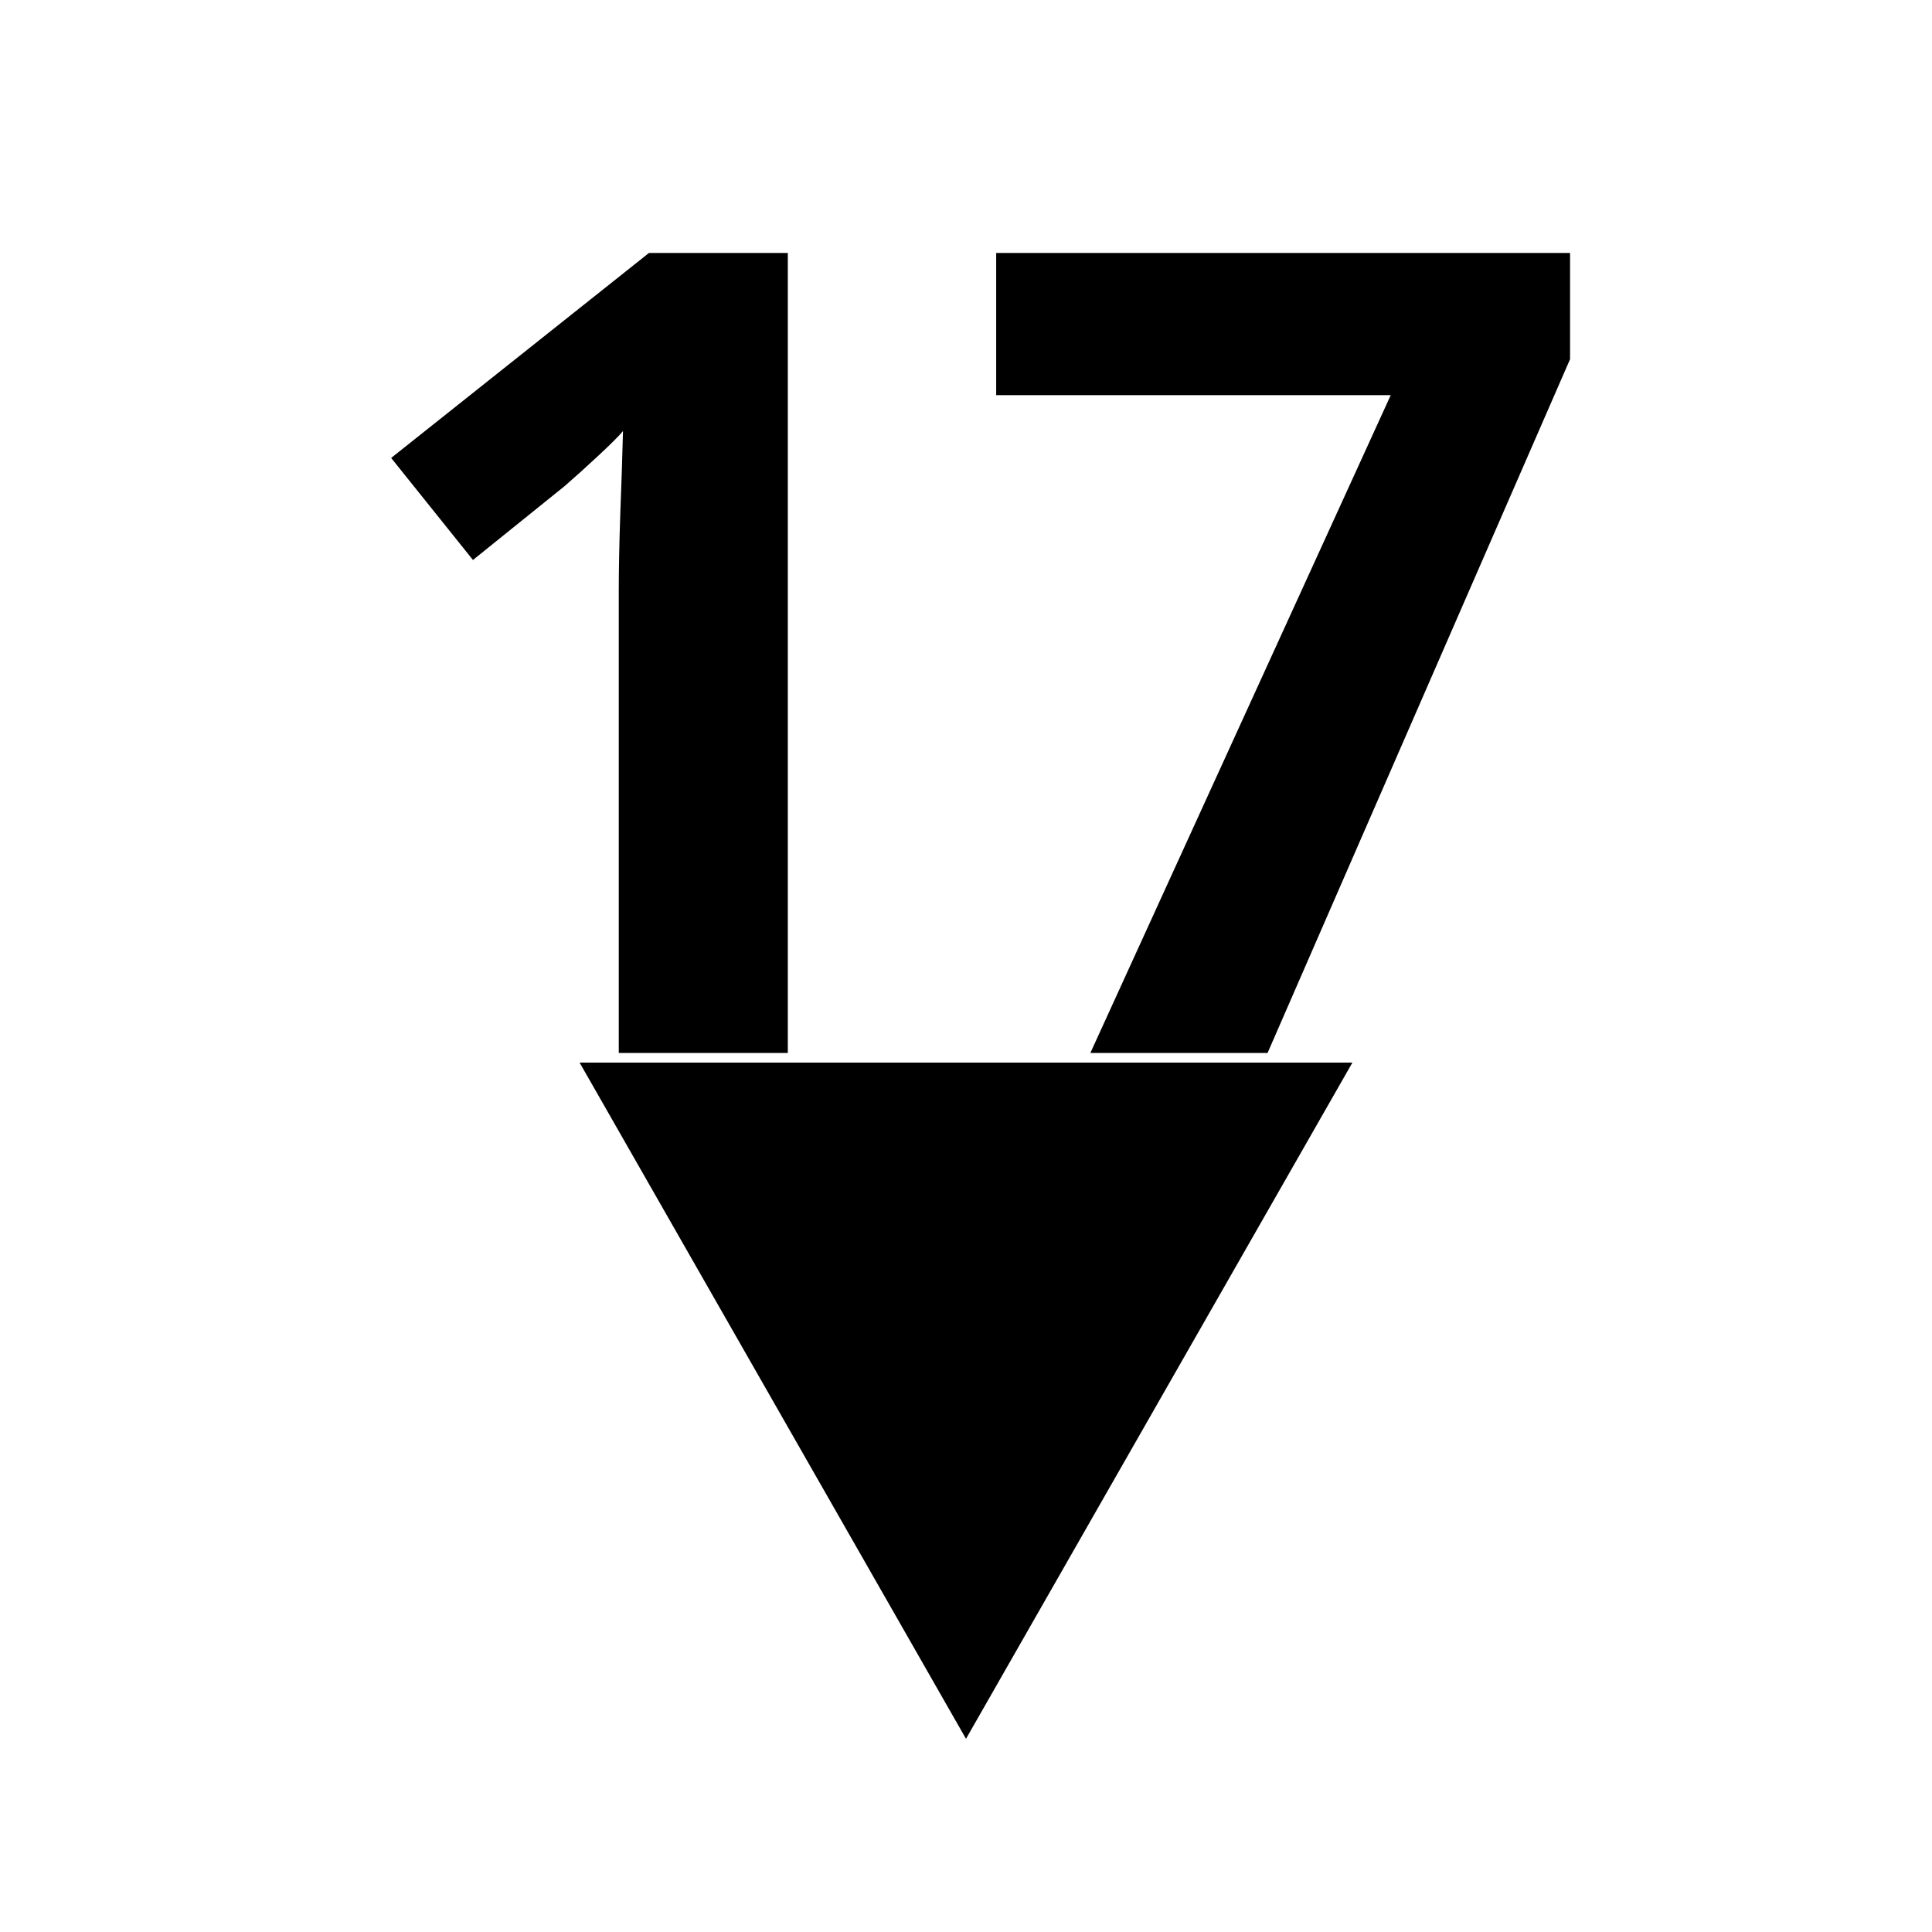
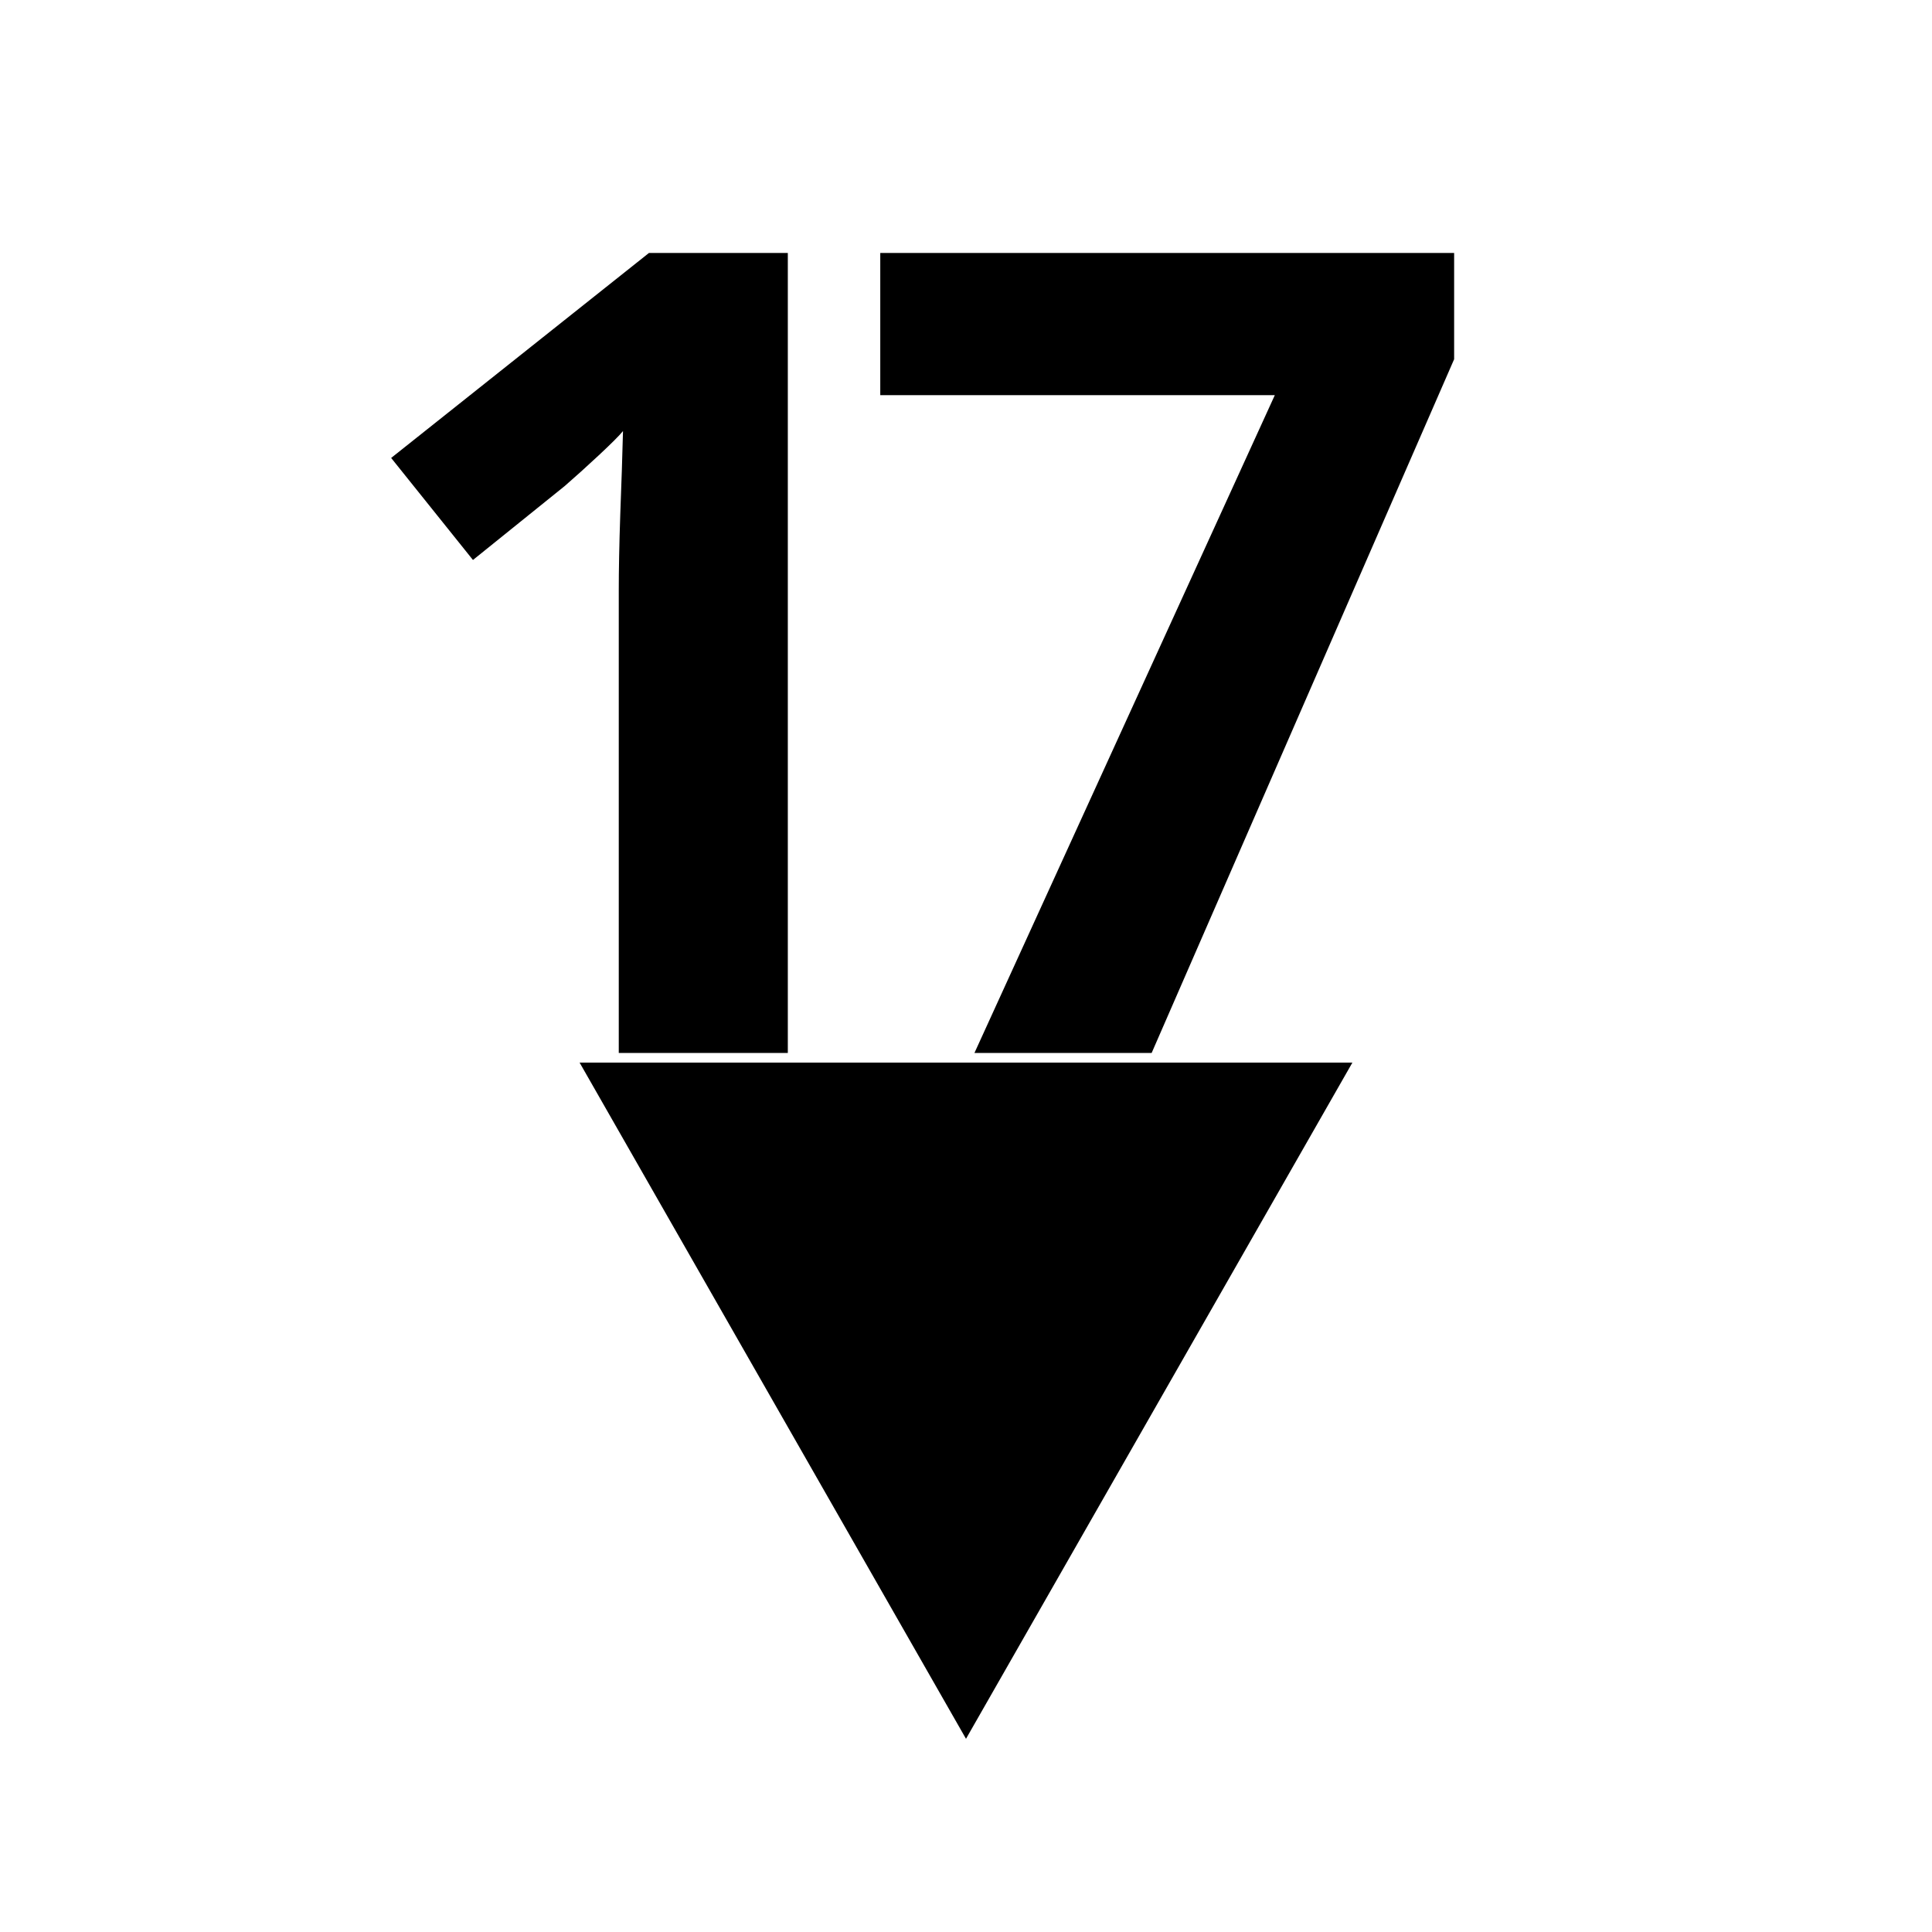
<svg xmlns="http://www.w3.org/2000/svg" xml:space="preserve" style="shape-rendering:geometricPrecision; text-rendering:geometricPrecision; image-rendering:optimizeQuality; fill-rule:evenodd; clip-rule:evenodd" viewBox="0 0 100 100">
  <g id="HM3">
    <circle style="fill: rgb(255, 255, 255); fill-rule: nonzero; opacity: 0.2; " cx="50%" cy="50%" r="45%" />
    <polygon points="30,55 70,55 50,90" style="fill:black;" />
-     <text x="50%" y="32%" text-anchor="middle" dominant-baseline="central" font-family="Amasis MT Medium" letter-spacing="0em" font-size="58" font-style="normal" font-weight="550" style="stroke: none; fill: rgb(0,0,0);">17</text>
+     <text x="47" y="32%" text-anchor="middle" dominant-baseline="central" font-family="Amasis MT Medium" letter-spacing="-6px" font-size="58" font-style="normal" font-weight="550" style="stroke: none; fill: rgb(0,0,0);">17</text>
  </g>
</svg>
